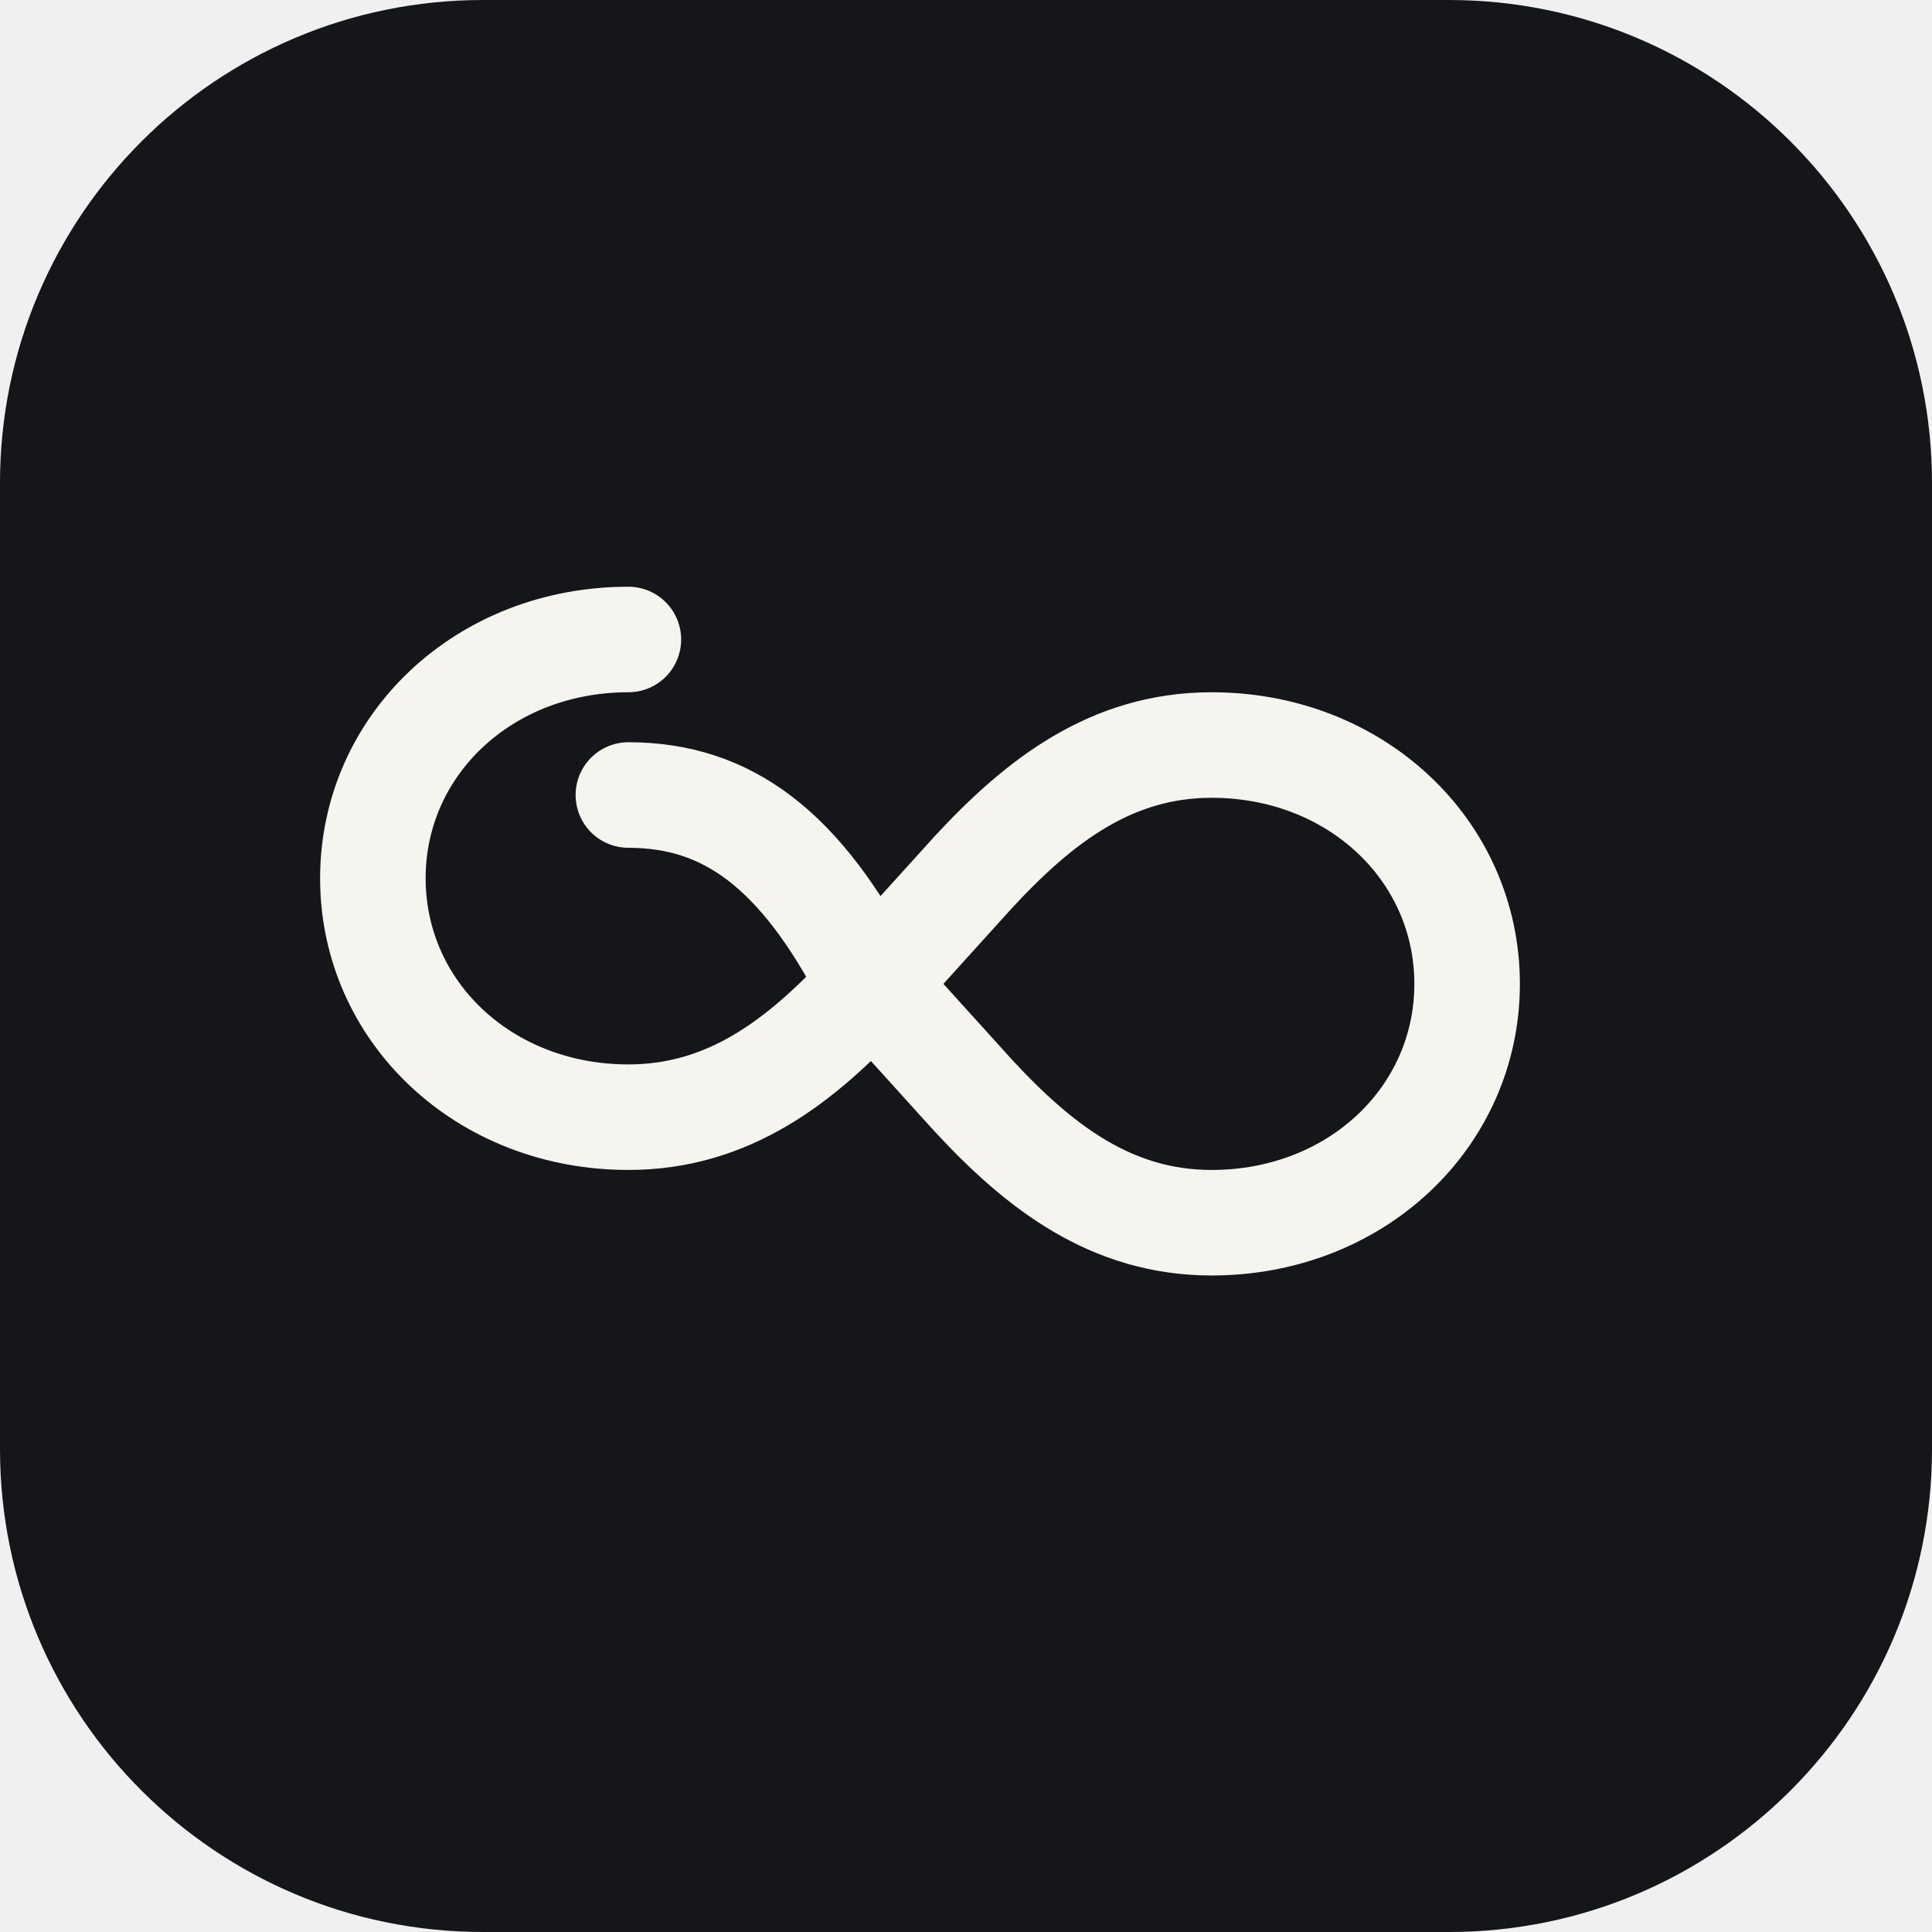
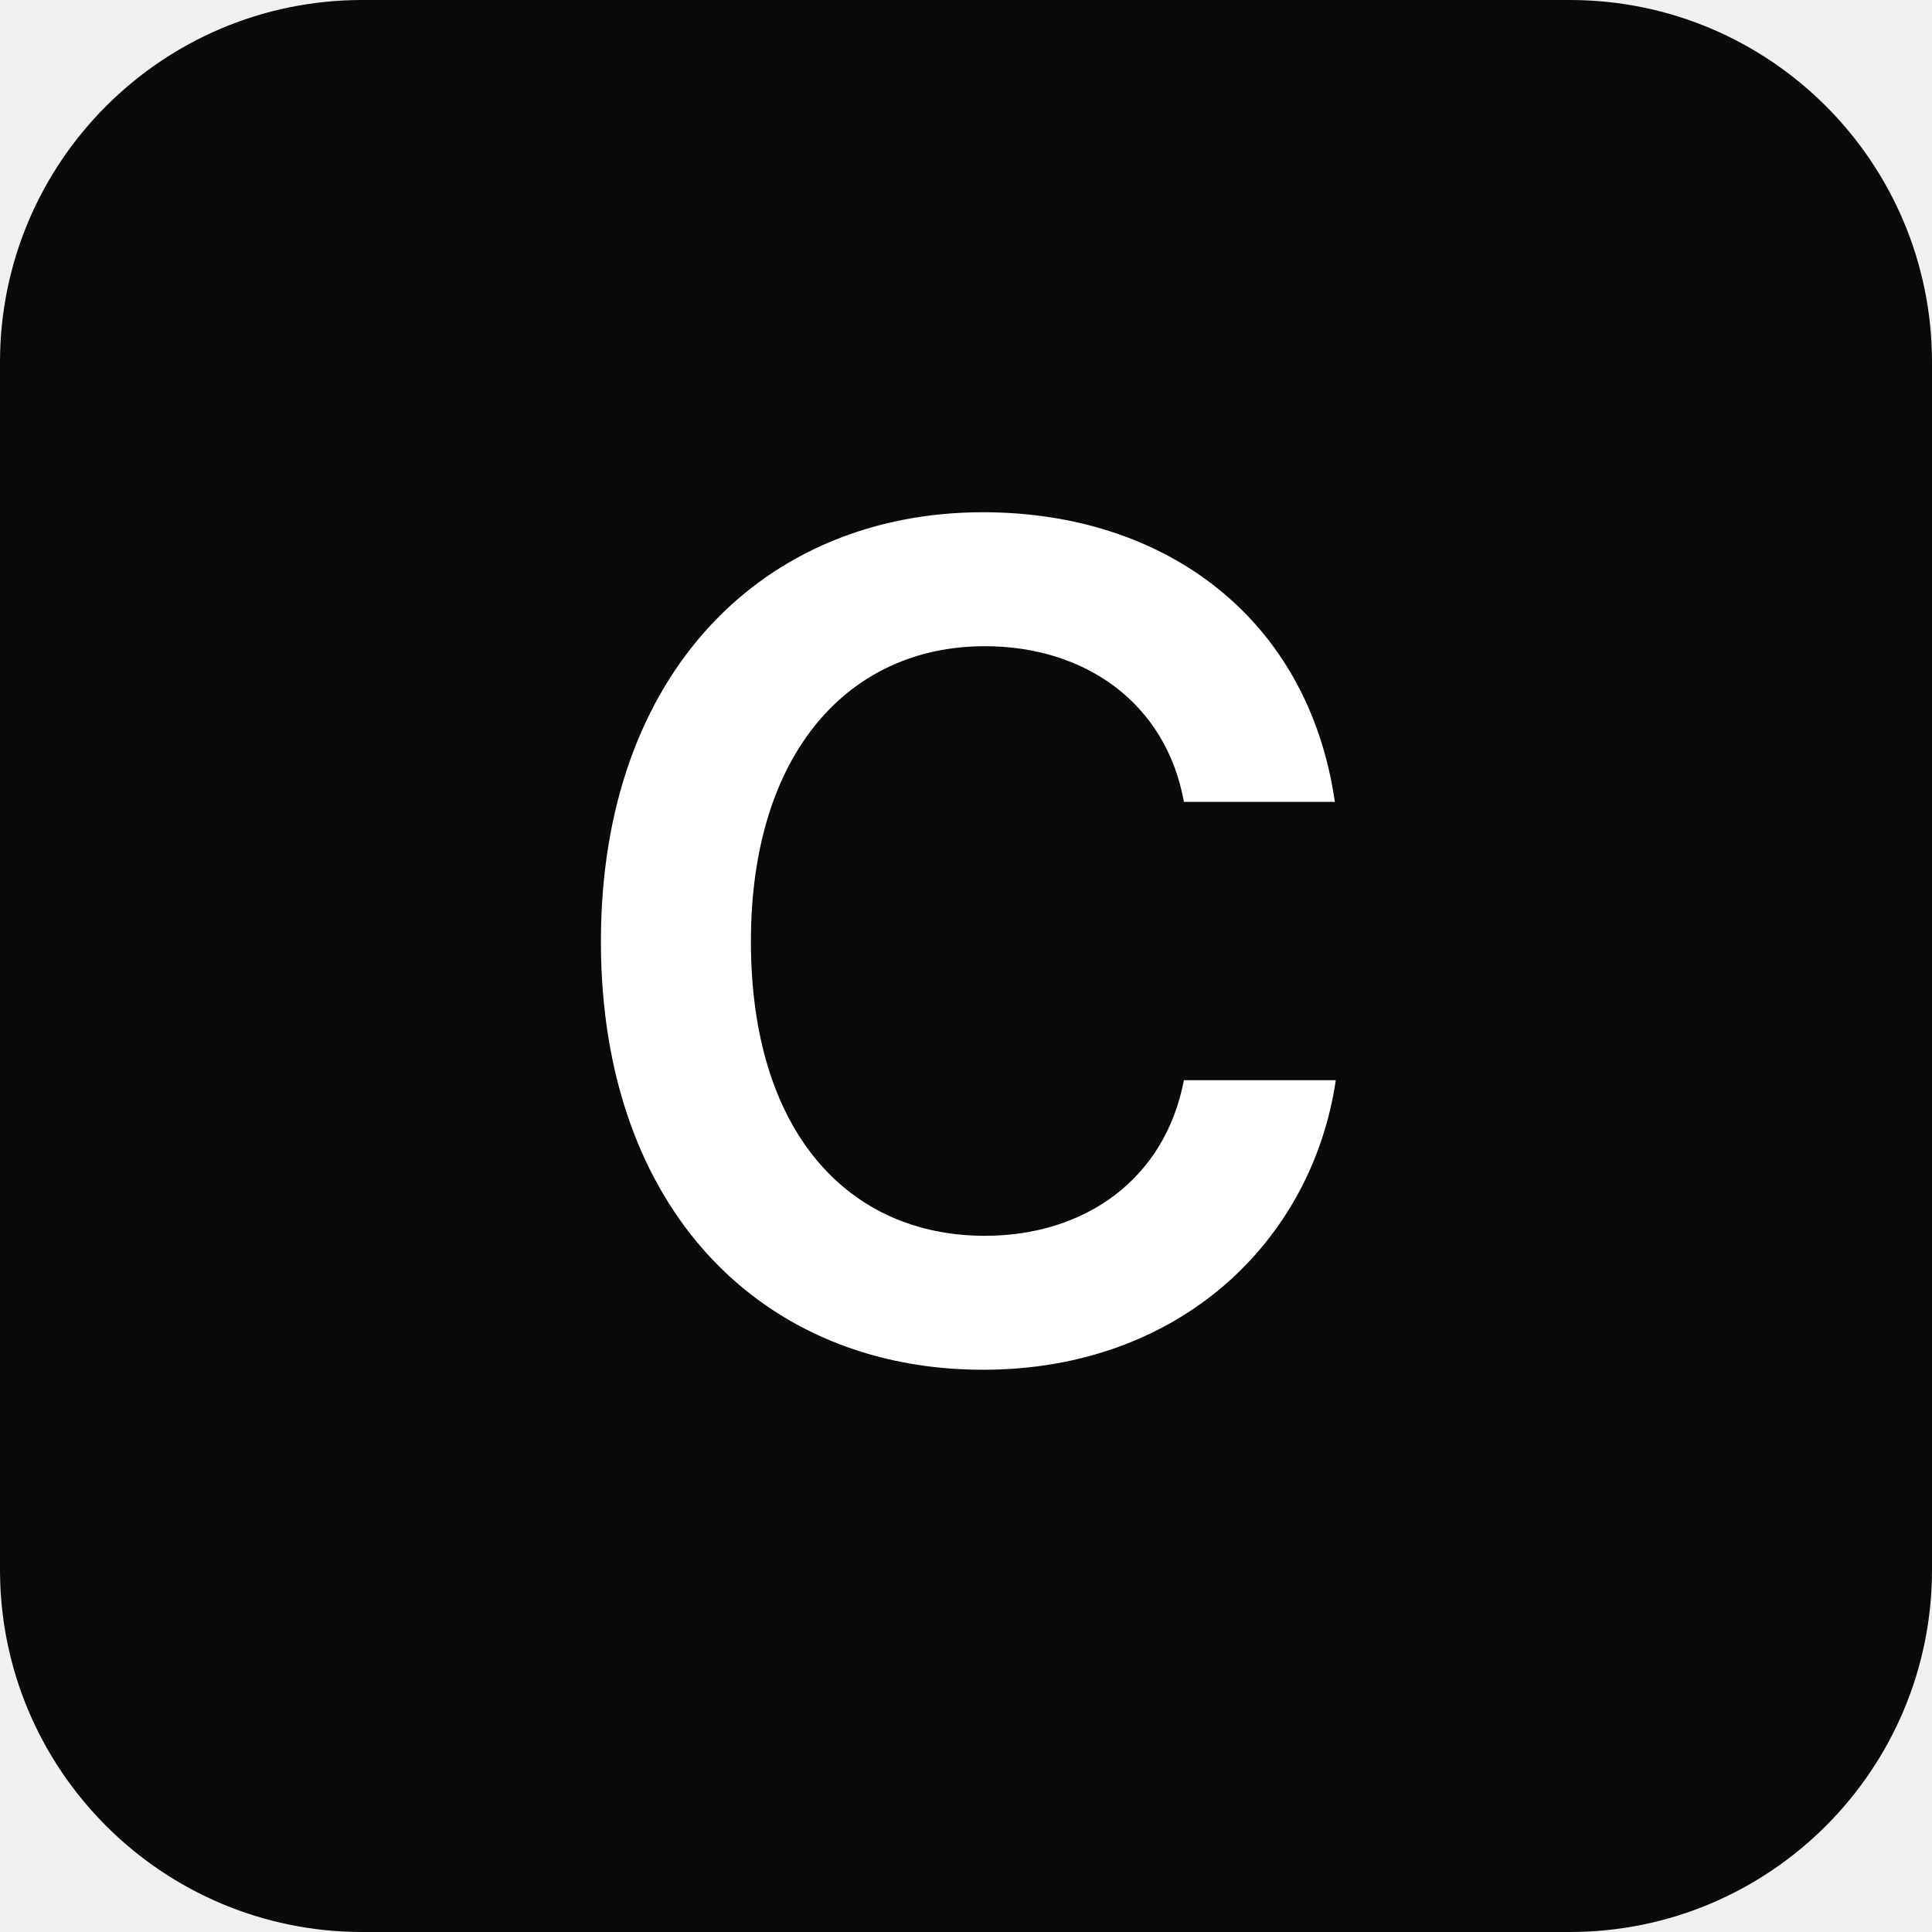
<svg xmlns="http://www.w3.org/2000/svg" width="32" height="32" viewBox="0 0 32 32">
-   <rect width="32" height="32" rx="8" fill="#14161A" />
-   <path d="M11 11c-2.6 0-4.6 1.9-4.6 4.3s2 4.3 4.6 4.3c1.8 0 3.1-1 4.3-2.3l1.9-2.1c1.2-1.3 2.5-2.3 4.3-2.3 2.6 0 4.6 1.9 4.6 4.3s-2 4.3-4.6 4.3c-1.8 0-3.1-1-4.3-2.3l-1.9-2.1C14.1 14.8 12.8 13.8 11 13.8" transform="translate(-1 -1) scale(0.92) translate(1.4 1.6)" fill="none" stroke="#F5F4EF" stroke-width="1.9" stroke-linecap="round" />
+   <rect width="32" height="32" rx="6" fill="#0A0A0A" />
+   <text x="16" y="22.5" text-anchor="middle" font-family="Geist, Inter, Helvetica, Arial, sans-serif" font-size="19" font-weight="600" letter-spacing="-0.5" fill="#FFFFFF">C</text>
</svg>
